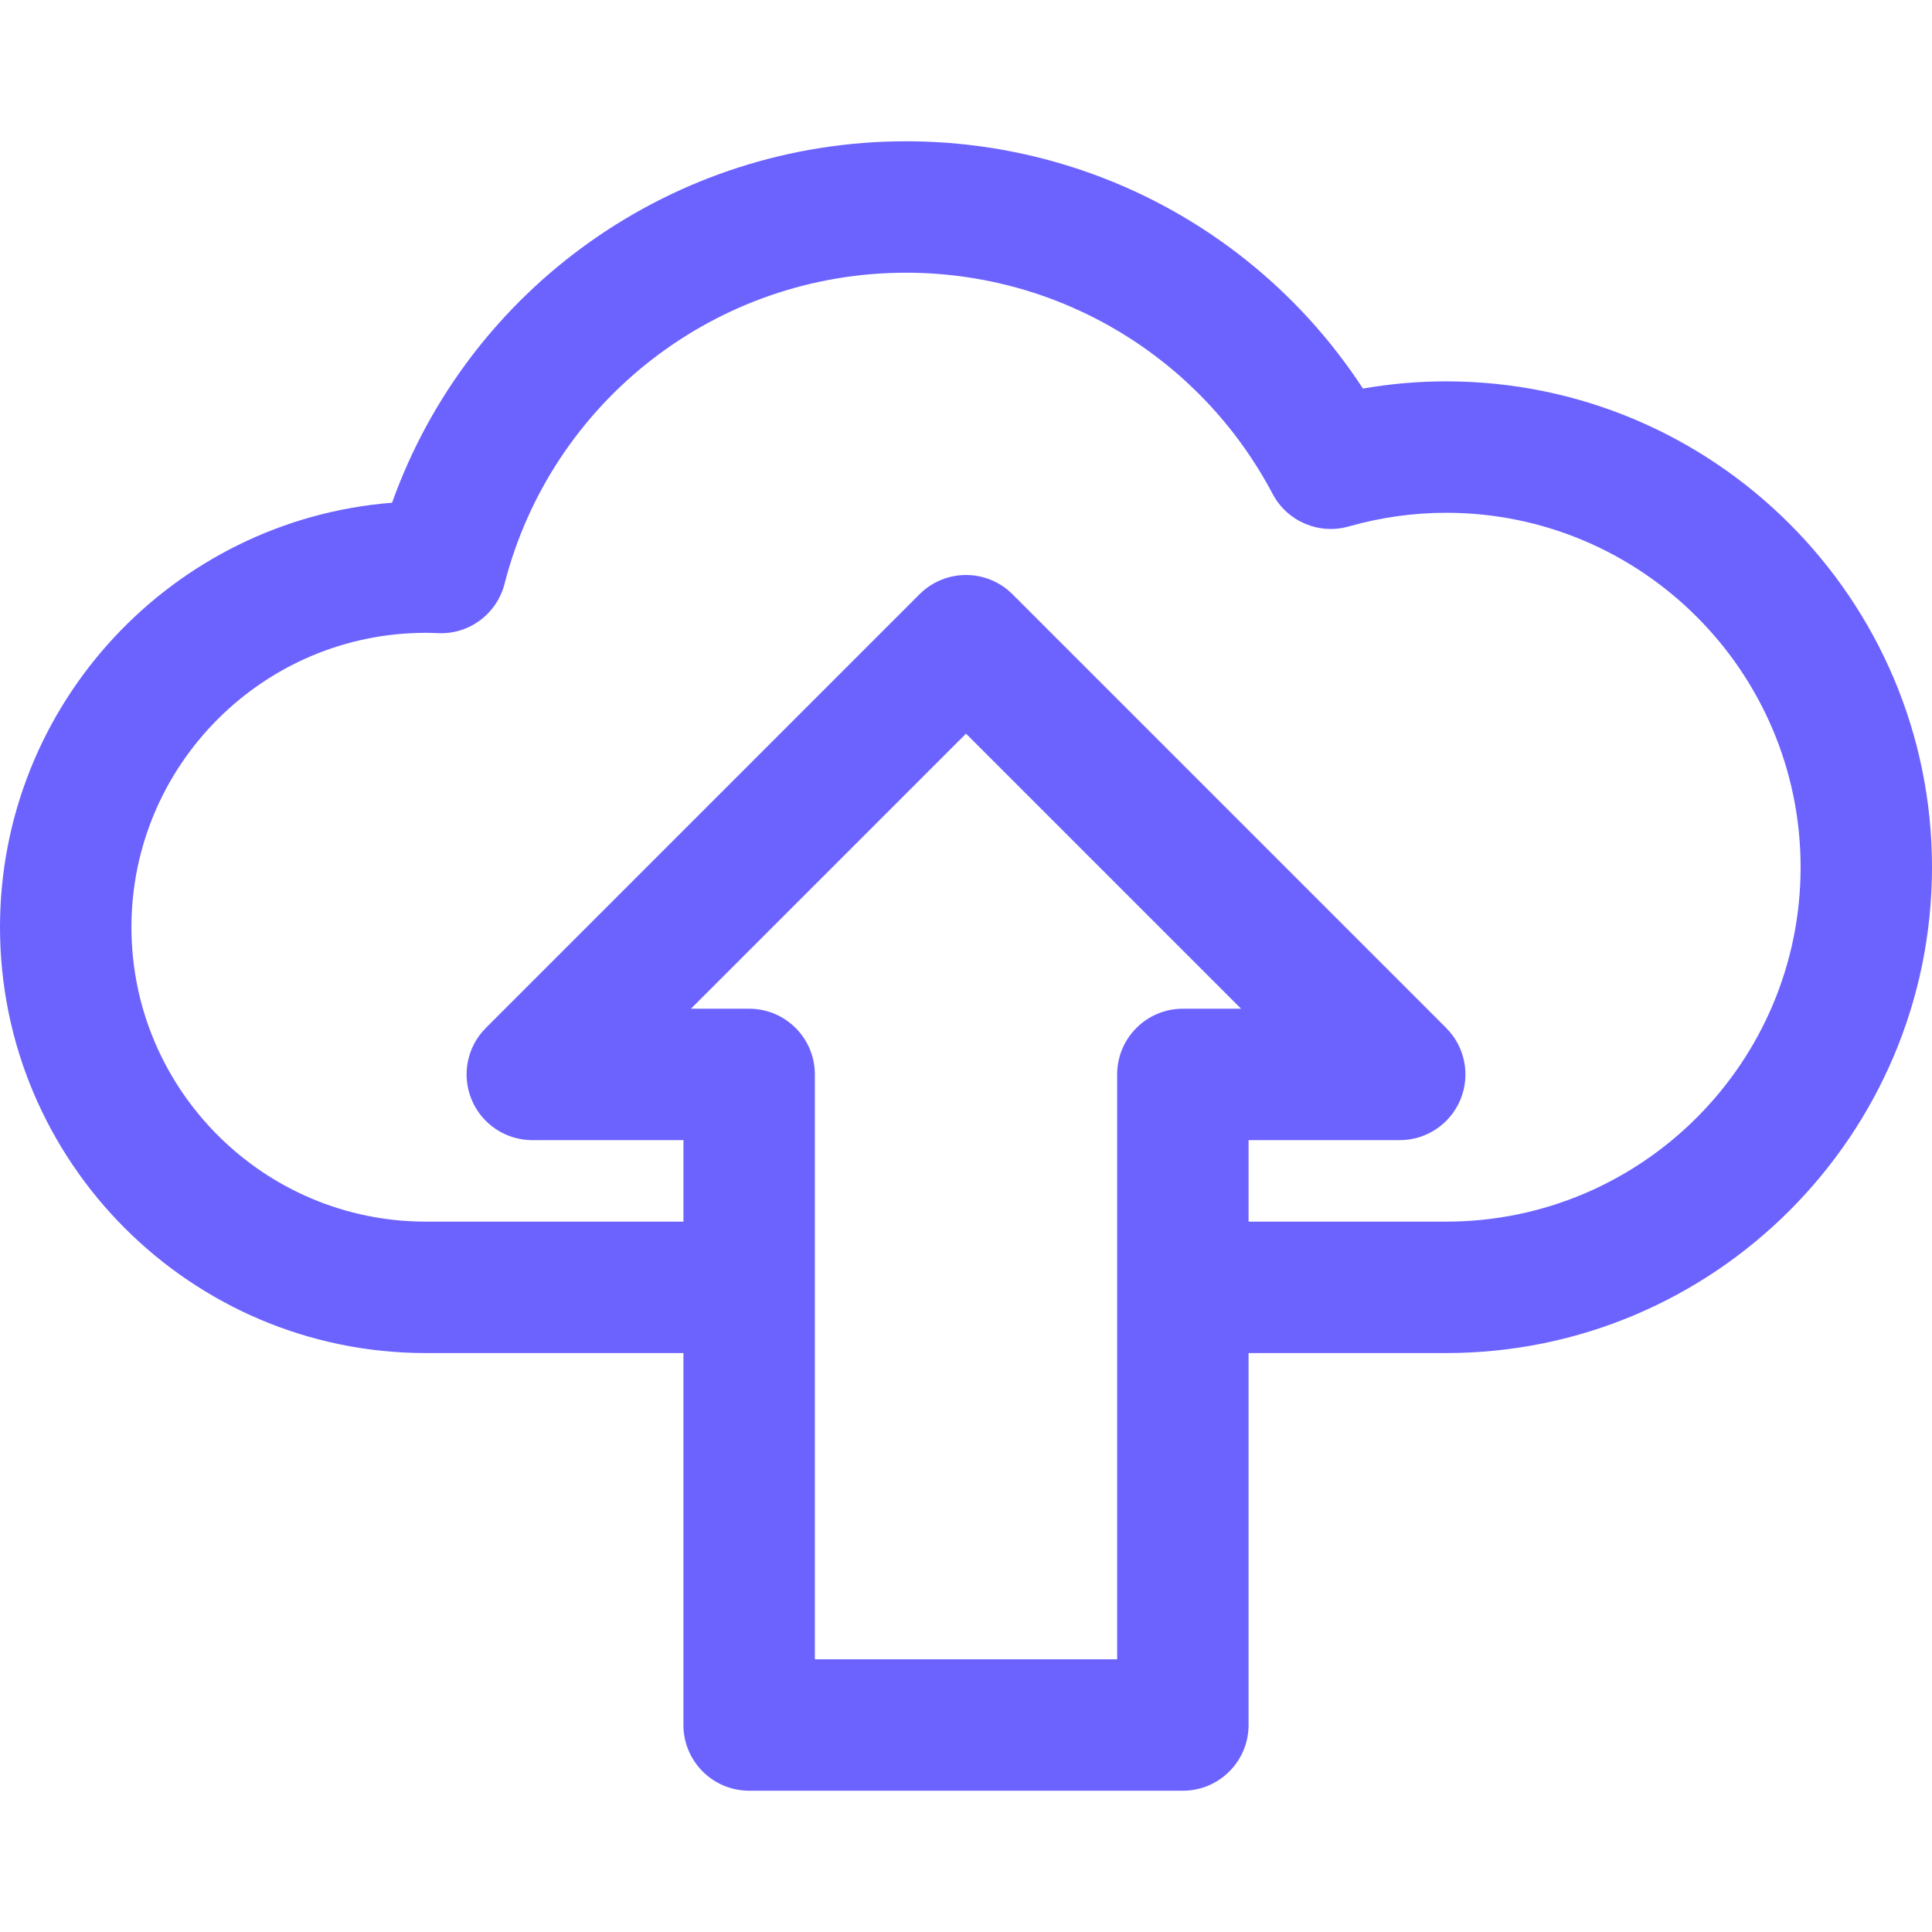
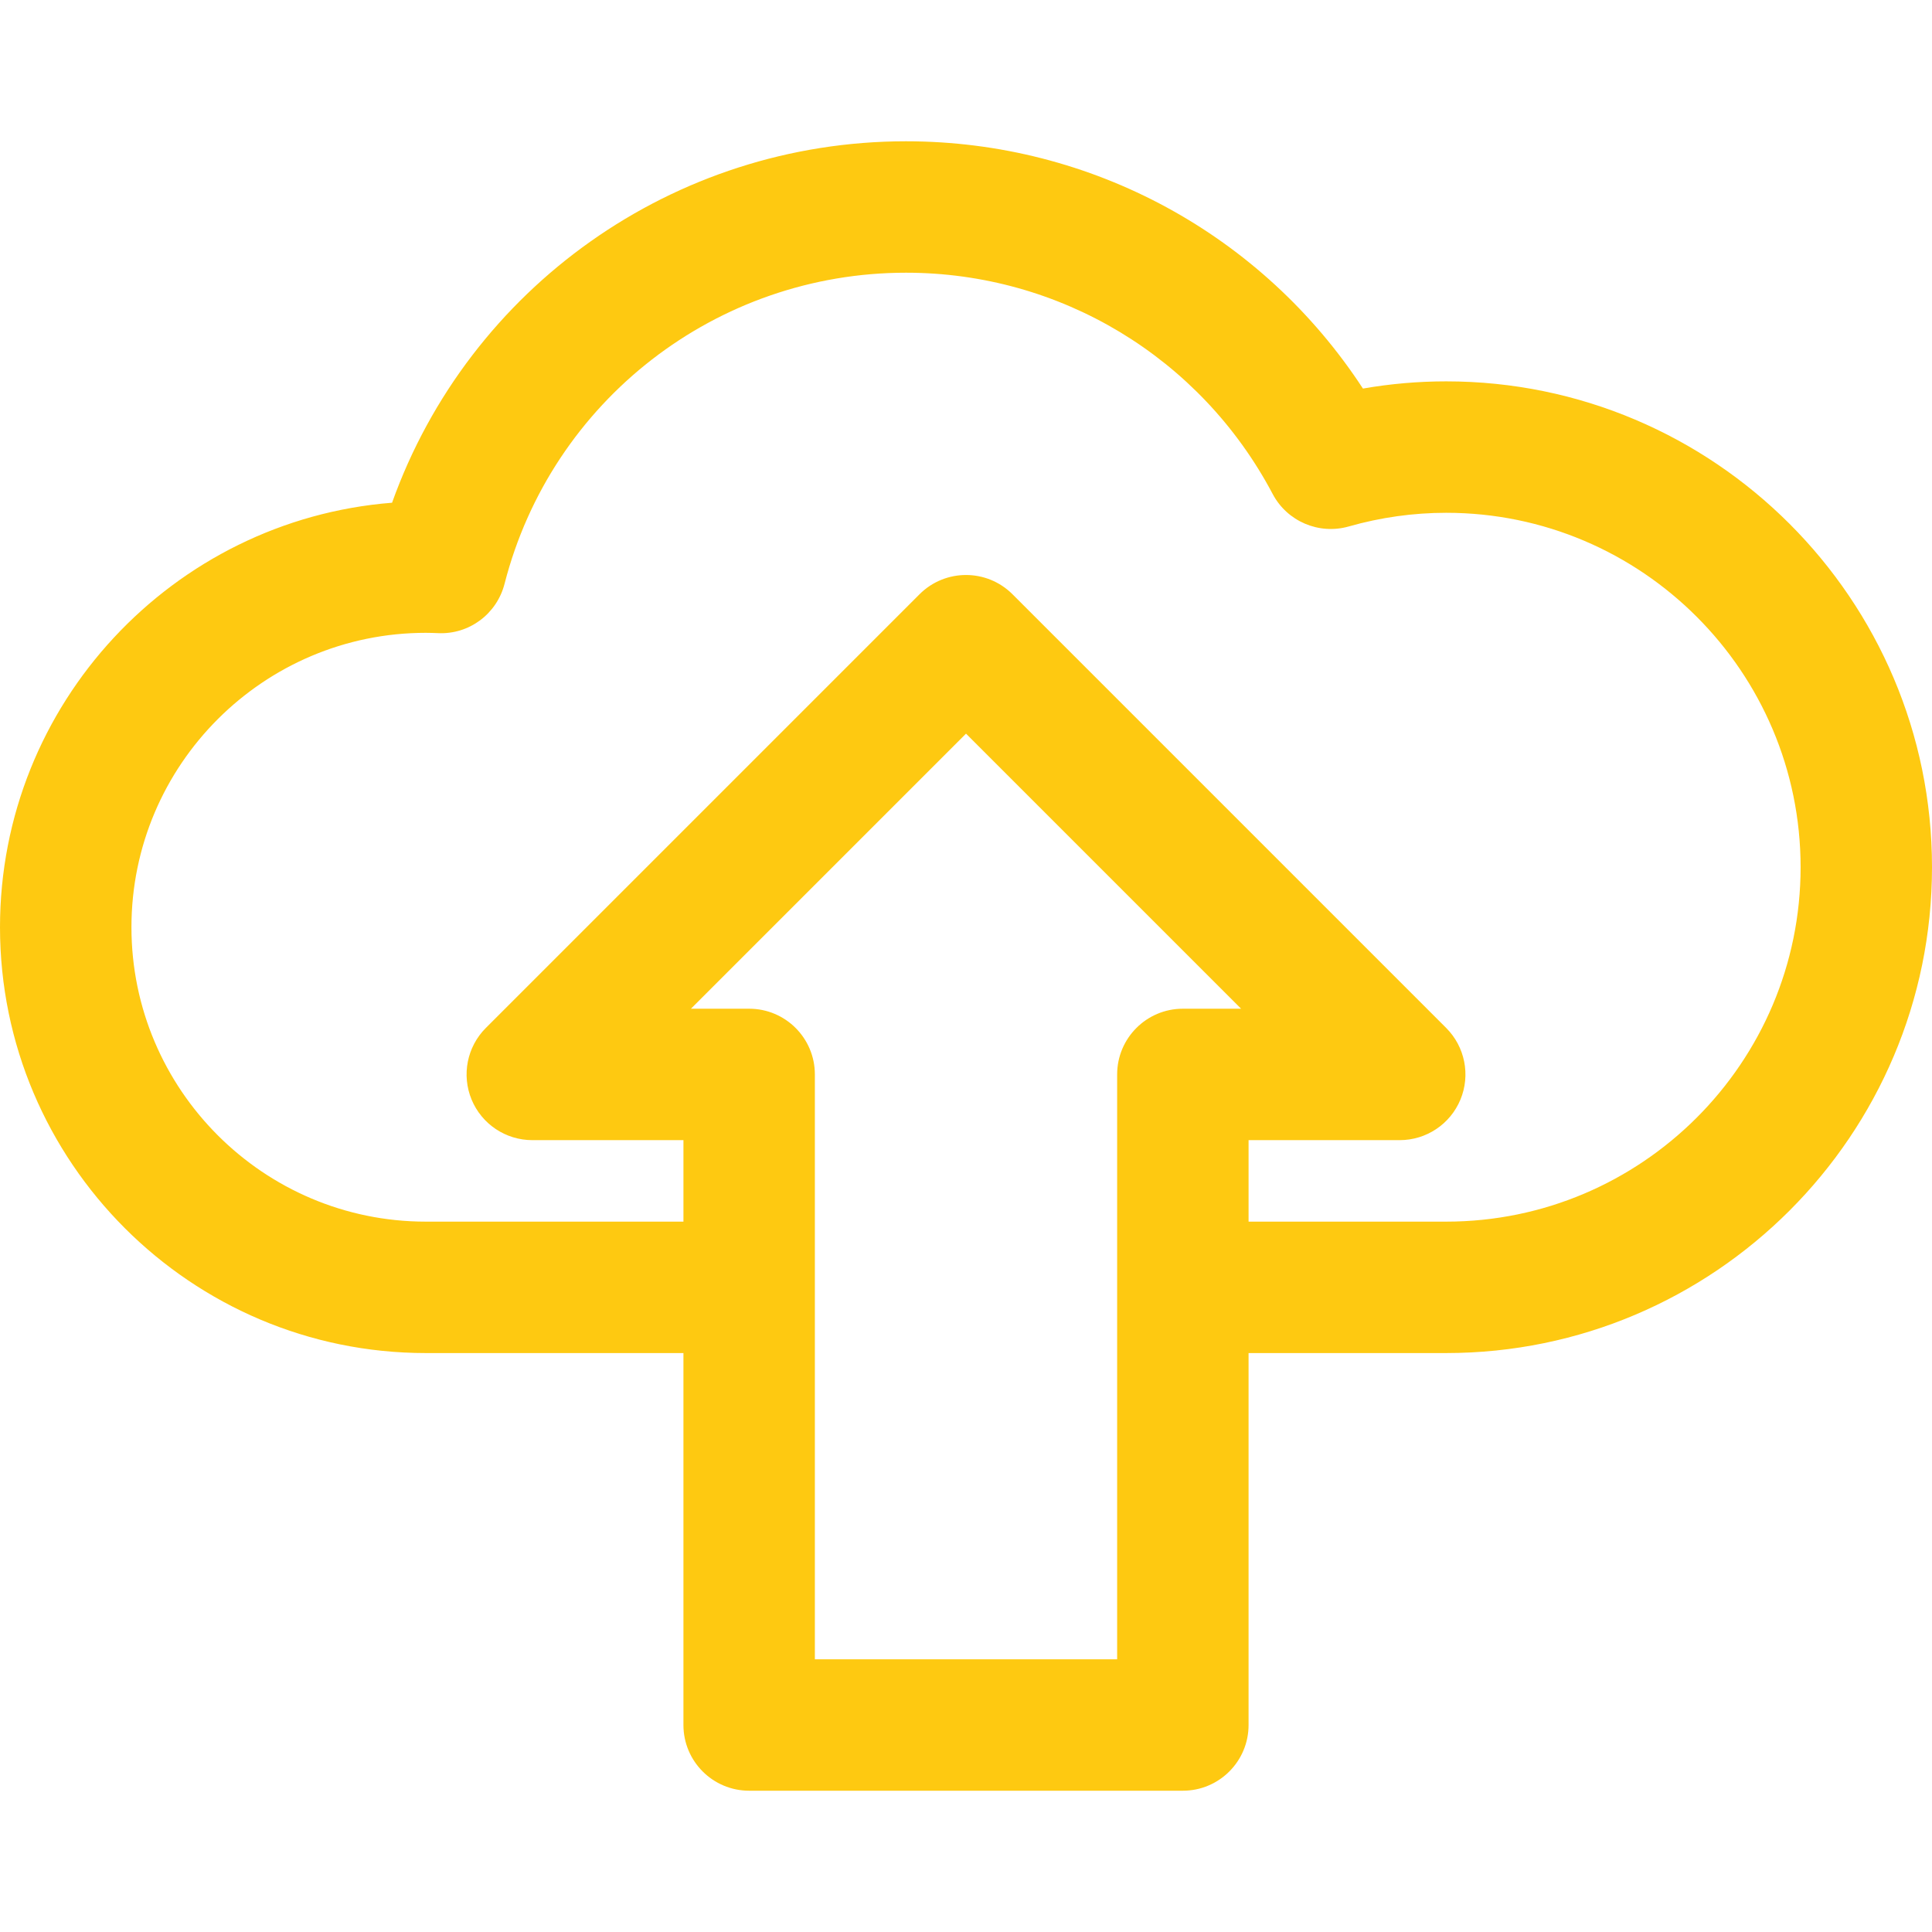
<svg xmlns="http://www.w3.org/2000/svg" version="1.1" id="Layer_1" x="0px" y="0px" viewBox="0 0 296.999 296.999" style="enable-background:new 0 0 296.999 296.999;" xml:space="preserve">
  <defs id="defs41" />
-   <g id="g6" style="fill:#6c63ff;fill-opacity:1">
-     <g id="g4" style="fill:#6c63ff;fill-opacity:1">
-       <path d="M222.312,58.625c-4.286,0-8.566,0.371-12.793,1.107c-15.427-23.63-41.682-38.013-70.246-38.013    c-35.722,0-67.176,22.489-79.004,55.563C26.591,79.937,0,108.191,0,142.539c0,36.096,29.366,65.462,65.461,65.462h39.6v57.177    c0,5.579,4.523,10.102,10.102,10.102h66.673c5.579,0,10.102-4.523,10.102-10.102v-57.177h30.373    c41.184,0,74.688-33.504,74.688-74.688S263.496,58.625,222.312,58.625z M181.838,155.066c-5.58,0-10.103,4.524-10.103,10.102    v89.908h-46.469v-89.908c0-5.579-4.523-10.102-10.102-10.102h-8.948l42.285-42.285l42.285,42.285H181.838z M222.312,187.797    h-30.373V175.27h23.235c4.086,0,7.77-2.461,9.334-6.236c1.563-3.775,0.698-8.12-2.19-11.01l-66.673-66.673    c-3.946-3.944-10.341-3.944-14.287,0l-66.673,66.673c-2.889,2.89-3.753,7.234-2.19,11.01c1.564,3.774,5.247,6.236,9.334,6.236    h23.235v12.527h-39.6c-24.955,0-45.257-20.303-45.257-45.258s20.302-45.257,45.257-45.257c0.636,0,1.267,0.024,1.898,0.049    c4.78,0.217,9.014-2.965,10.2-7.583c7.222-28.158,32.601-47.825,61.714-47.825c23.685,0,45.282,13.032,56.364,34.011    c2.23,4.222,7.11,6.303,11.702,4.997c4.889-1.395,9.926-2.101,14.973-2.101c30.043,0,54.484,24.441,54.484,54.484    C276.799,163.357,252.355,187.797,222.312,187.797z" id="path2" style="fill:#6c63ff;fill-opacity:1" />
+   <g id="g6" style="fill:#fec503;fill-opacity:0.941">
+     <g id="g4" style="fill:#fec503;fill-opacity:0.941">
+       <path d="M222.312,58.625c-4.286,0-8.566,0.371-12.793,1.107c-15.427-23.63-41.682-38.013-70.246-38.013    c-35.722,0-67.176,22.489-79.004,55.563C26.591,79.937,0,108.191,0,142.539c0,36.096,29.366,65.462,65.461,65.462h39.6v57.177    c0,5.579,4.523,10.102,10.102,10.102h66.673c5.579,0,10.102-4.523,10.102-10.102v-57.177h30.373    c41.184,0,74.688-33.504,74.688-74.688S263.496,58.625,222.312,58.625z M181.838,155.066c-5.58,0-10.103,4.524-10.103,10.102    v89.908h-46.469v-89.908c0-5.579-4.523-10.102-10.102-10.102h-8.948l42.285-42.285l42.285,42.285H181.838z M222.312,187.797    h-30.373V175.27h23.235c4.086,0,7.77-2.461,9.334-6.236c1.563-3.775,0.698-8.12-2.19-11.01l-66.673-66.673    c-3.946-3.944-10.341-3.944-14.287,0l-66.673,66.673c-2.889,2.89-3.753,7.234-2.19,11.01c1.564,3.774,5.247,6.236,9.334,6.236    h23.235v12.527h-39.6c-24.955,0-45.257-20.303-45.257-45.258s20.302-45.257,45.257-45.257c0.636,0,1.267,0.024,1.898,0.049    c4.78,0.217,9.014-2.965,10.2-7.583c7.222-28.158,32.601-47.825,61.714-47.825c23.685,0,45.282,13.032,56.364,34.011    c2.23,4.222,7.11,6.303,11.702,4.997c4.889-1.395,9.926-2.101,14.973-2.101c30.043,0,54.484,24.441,54.484,54.484    C276.799,163.357,252.355,187.797,222.312,187.797z" id="path2" style="fill:#fec503;fill-opacity:0.941" />
    </g>
  </g>
  <g id="g8" />
  <g id="g10" />
  <g id="g12" />
  <g id="g14" />
  <g id="g16" />
  <g id="g18" />
  <g id="g20" />
  <g id="g22" />
  <g id="g24" />
  <g id="g26" />
  <g id="g28" />
  <g id="g30" />
  <g id="g32" />
  <g id="g34" />
  <g id="g36" />
</svg>
